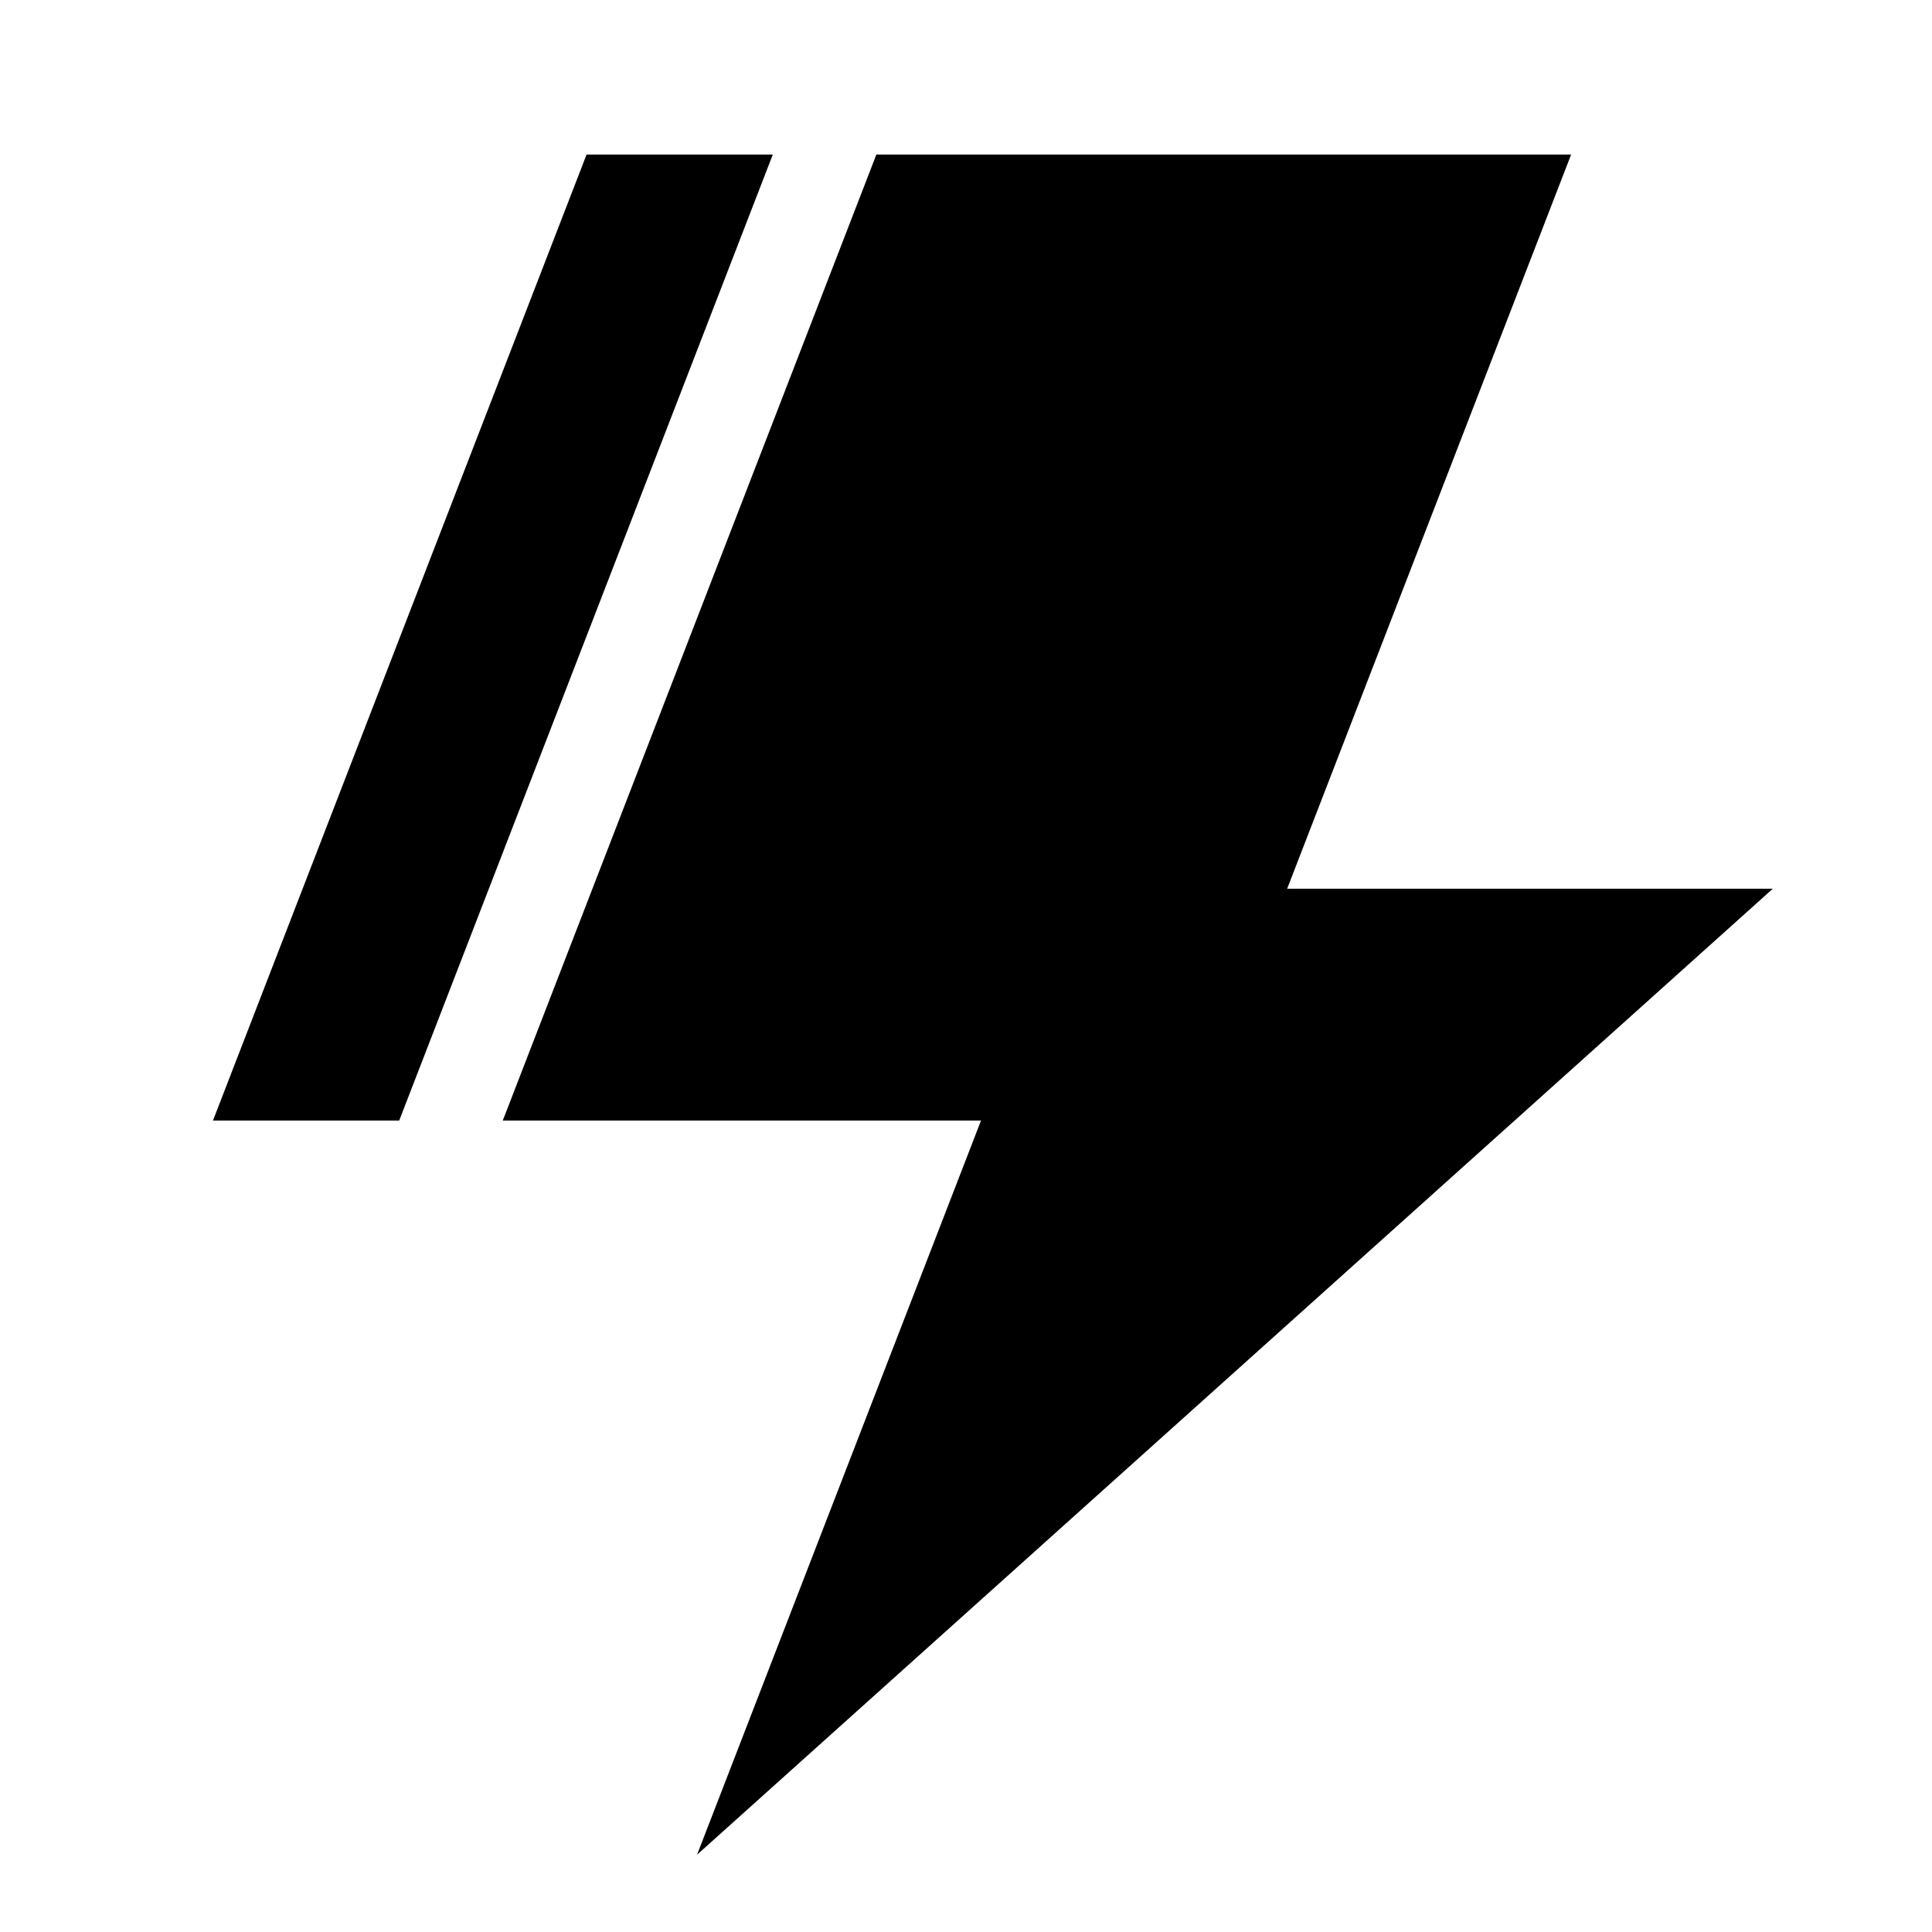
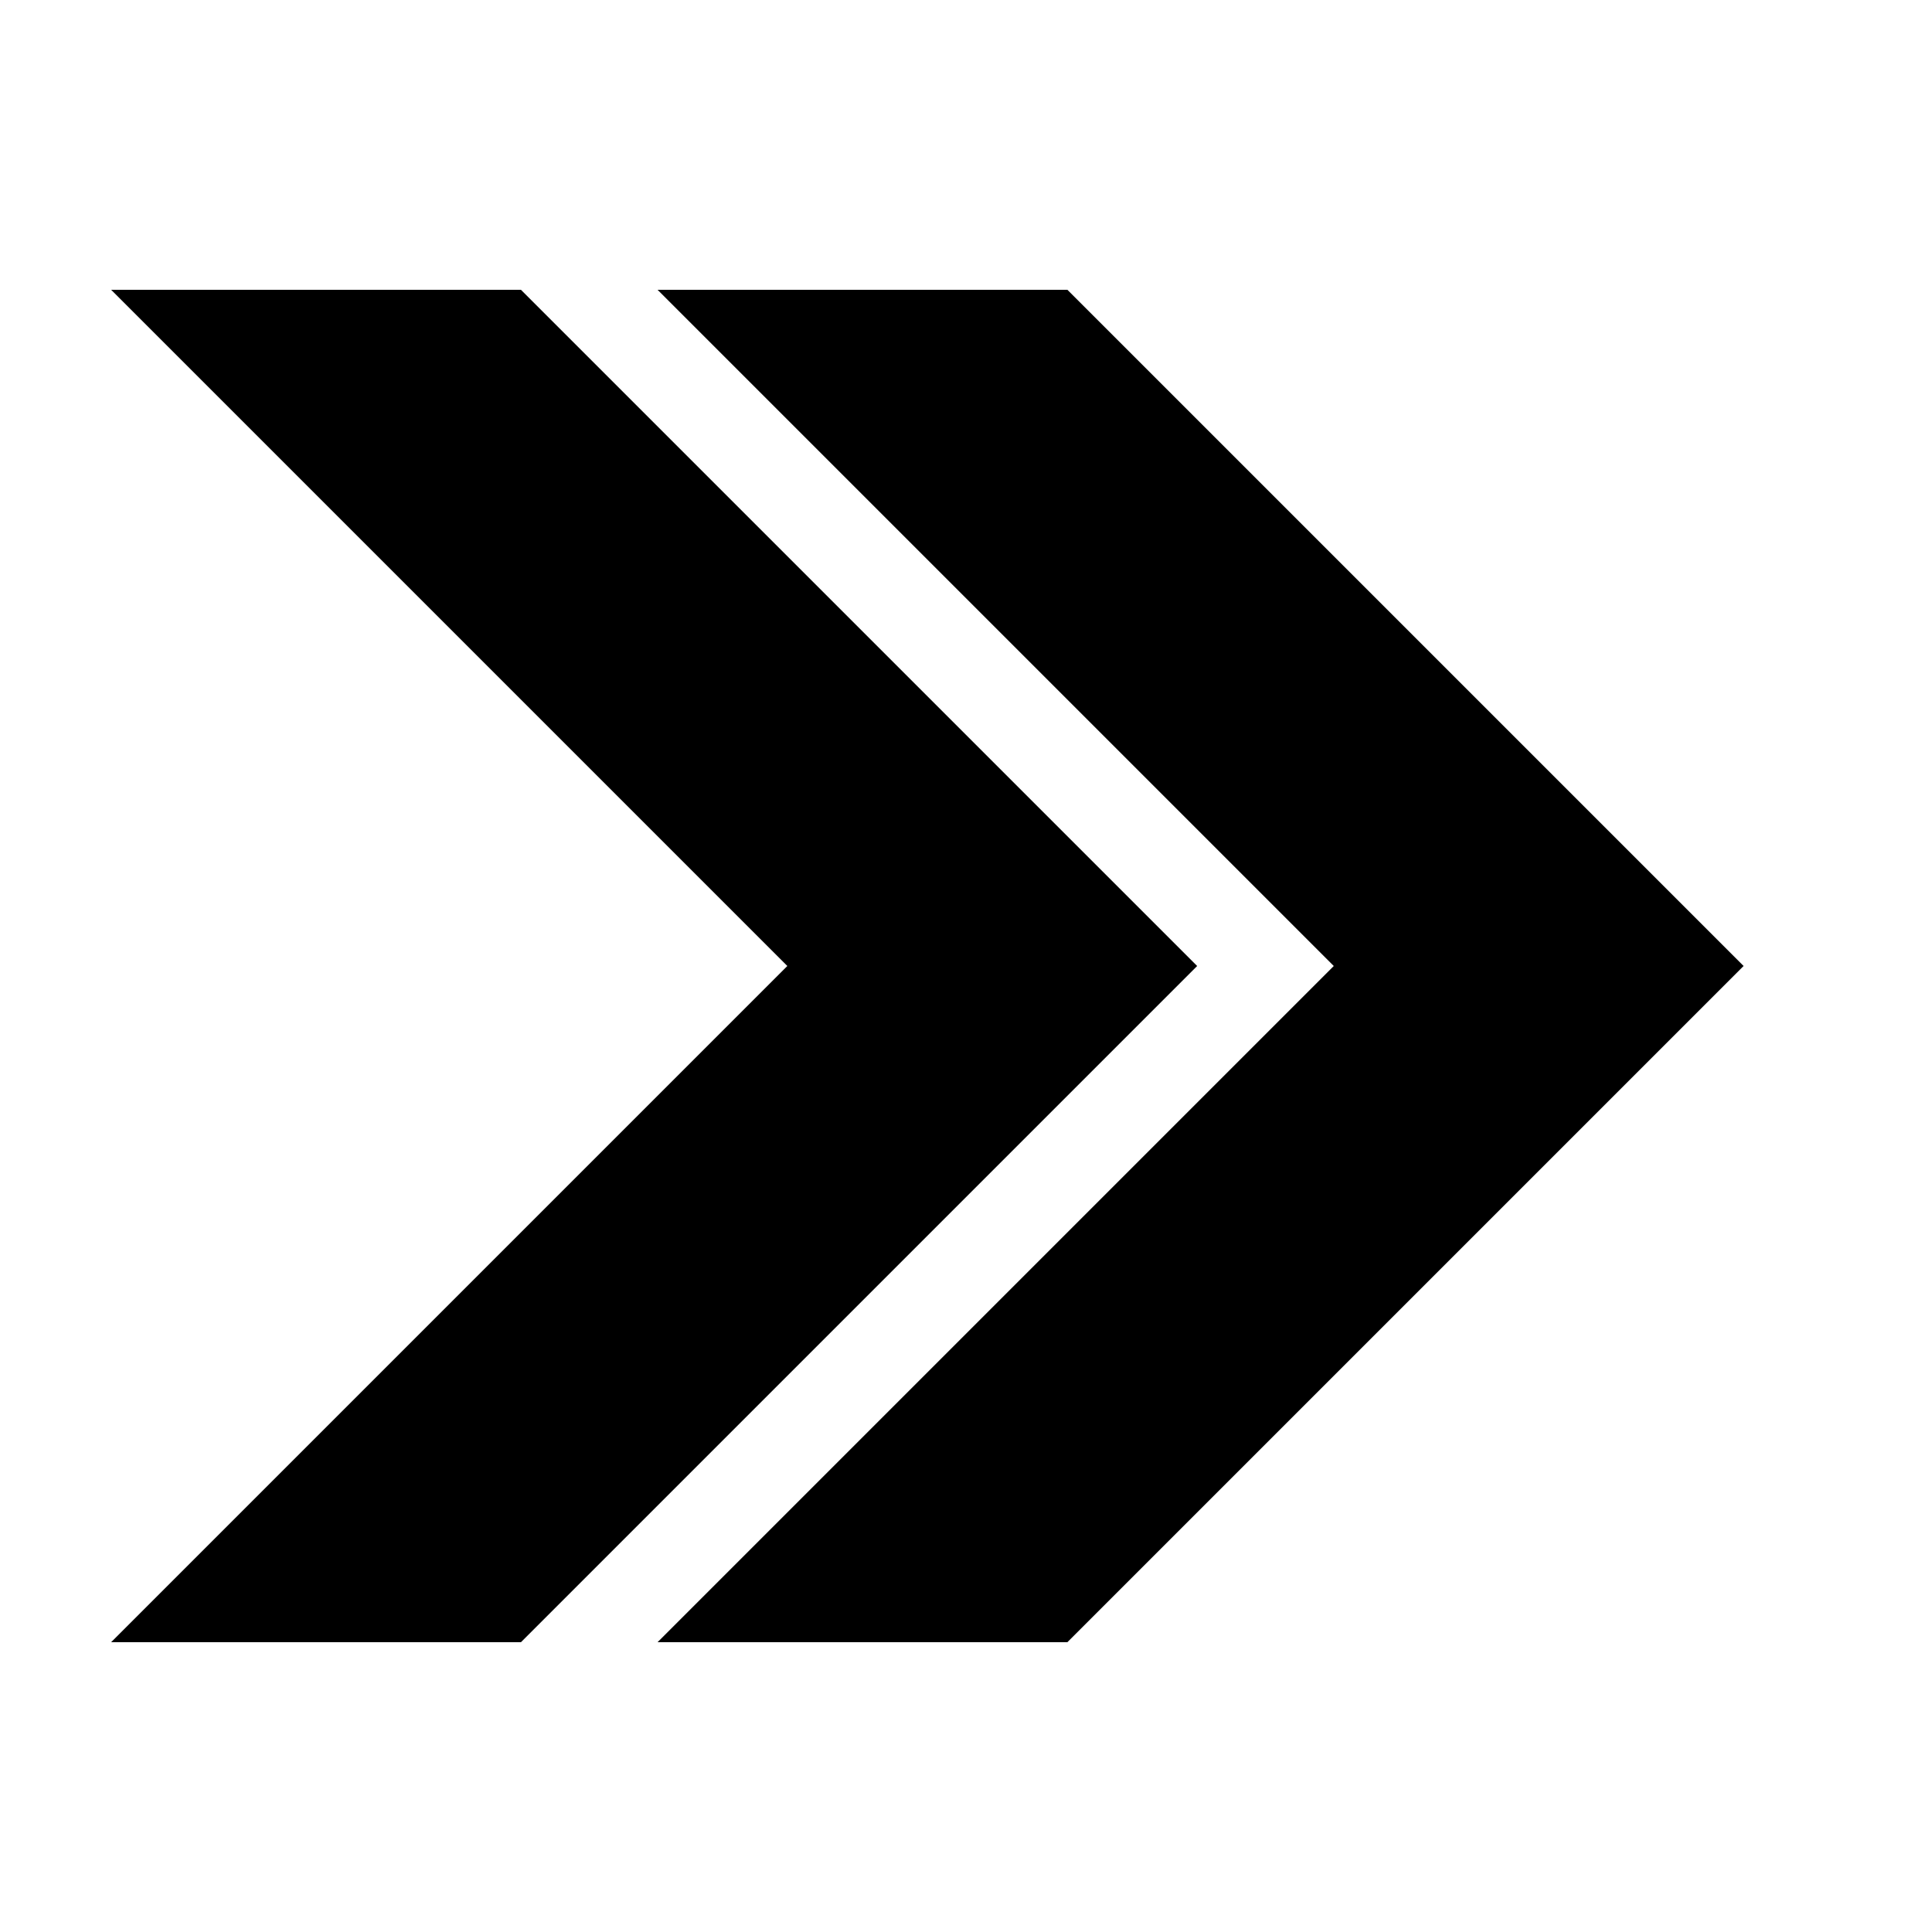
<svg xmlns="http://www.w3.org/2000/svg" width="480" height="480" viewBox="0 0 480 480">
-   <path fill="#000" fill-rule="evenodd" d="M217.73 38.4 L390.34 38.4 L319.79 220.8 L440.45 220.8 L173.18 460.8 L243.73 278.4 L124.91 278.4 Z M99.18 278.4 L52.91 278.4 L145.73 38.4 L192.0 38.4 Z" />
+   <path fill="#000" fill-rule="evenodd" d="M163.37 72.0 L265.19 72.0 L433.19 240.0 L265.19 408.0 L163.37 408.0 L331.37 240.0 Z M27.61 72.0 L129.43 72.0 L297.43 240.0 L129.43 408.0 L27.61 408.0 L195.61 240.0 Z" />
</svg>
